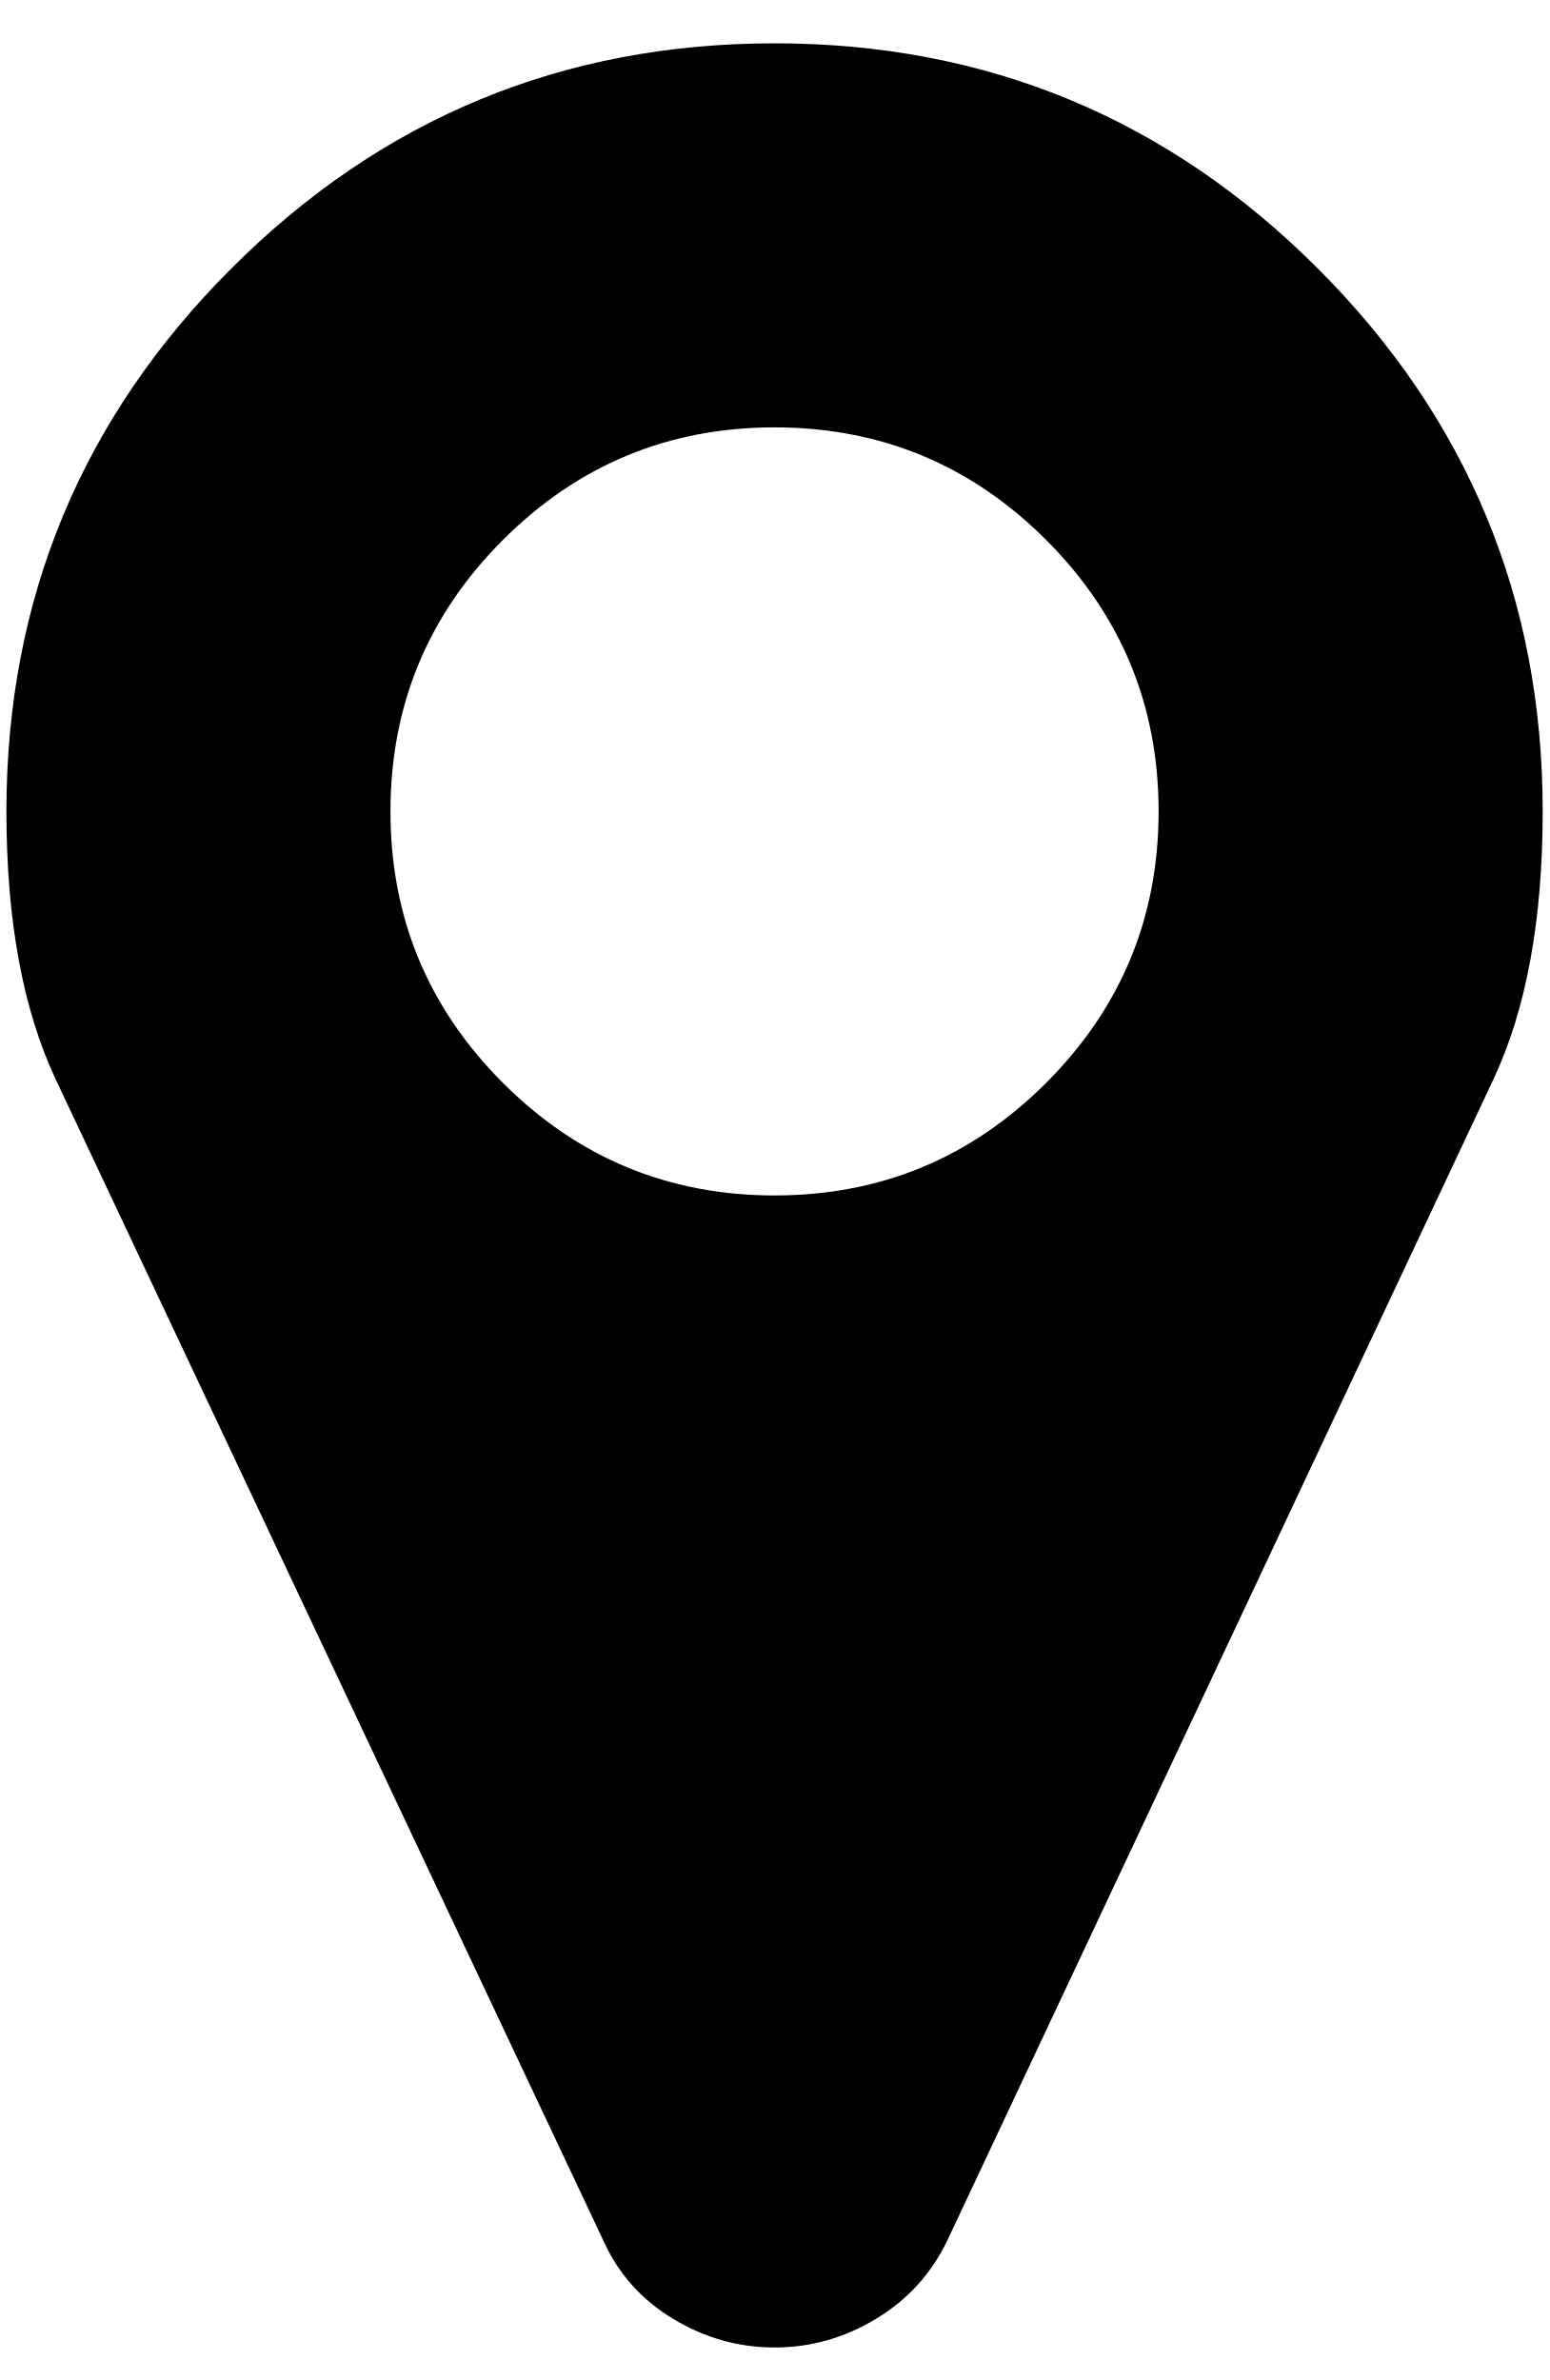
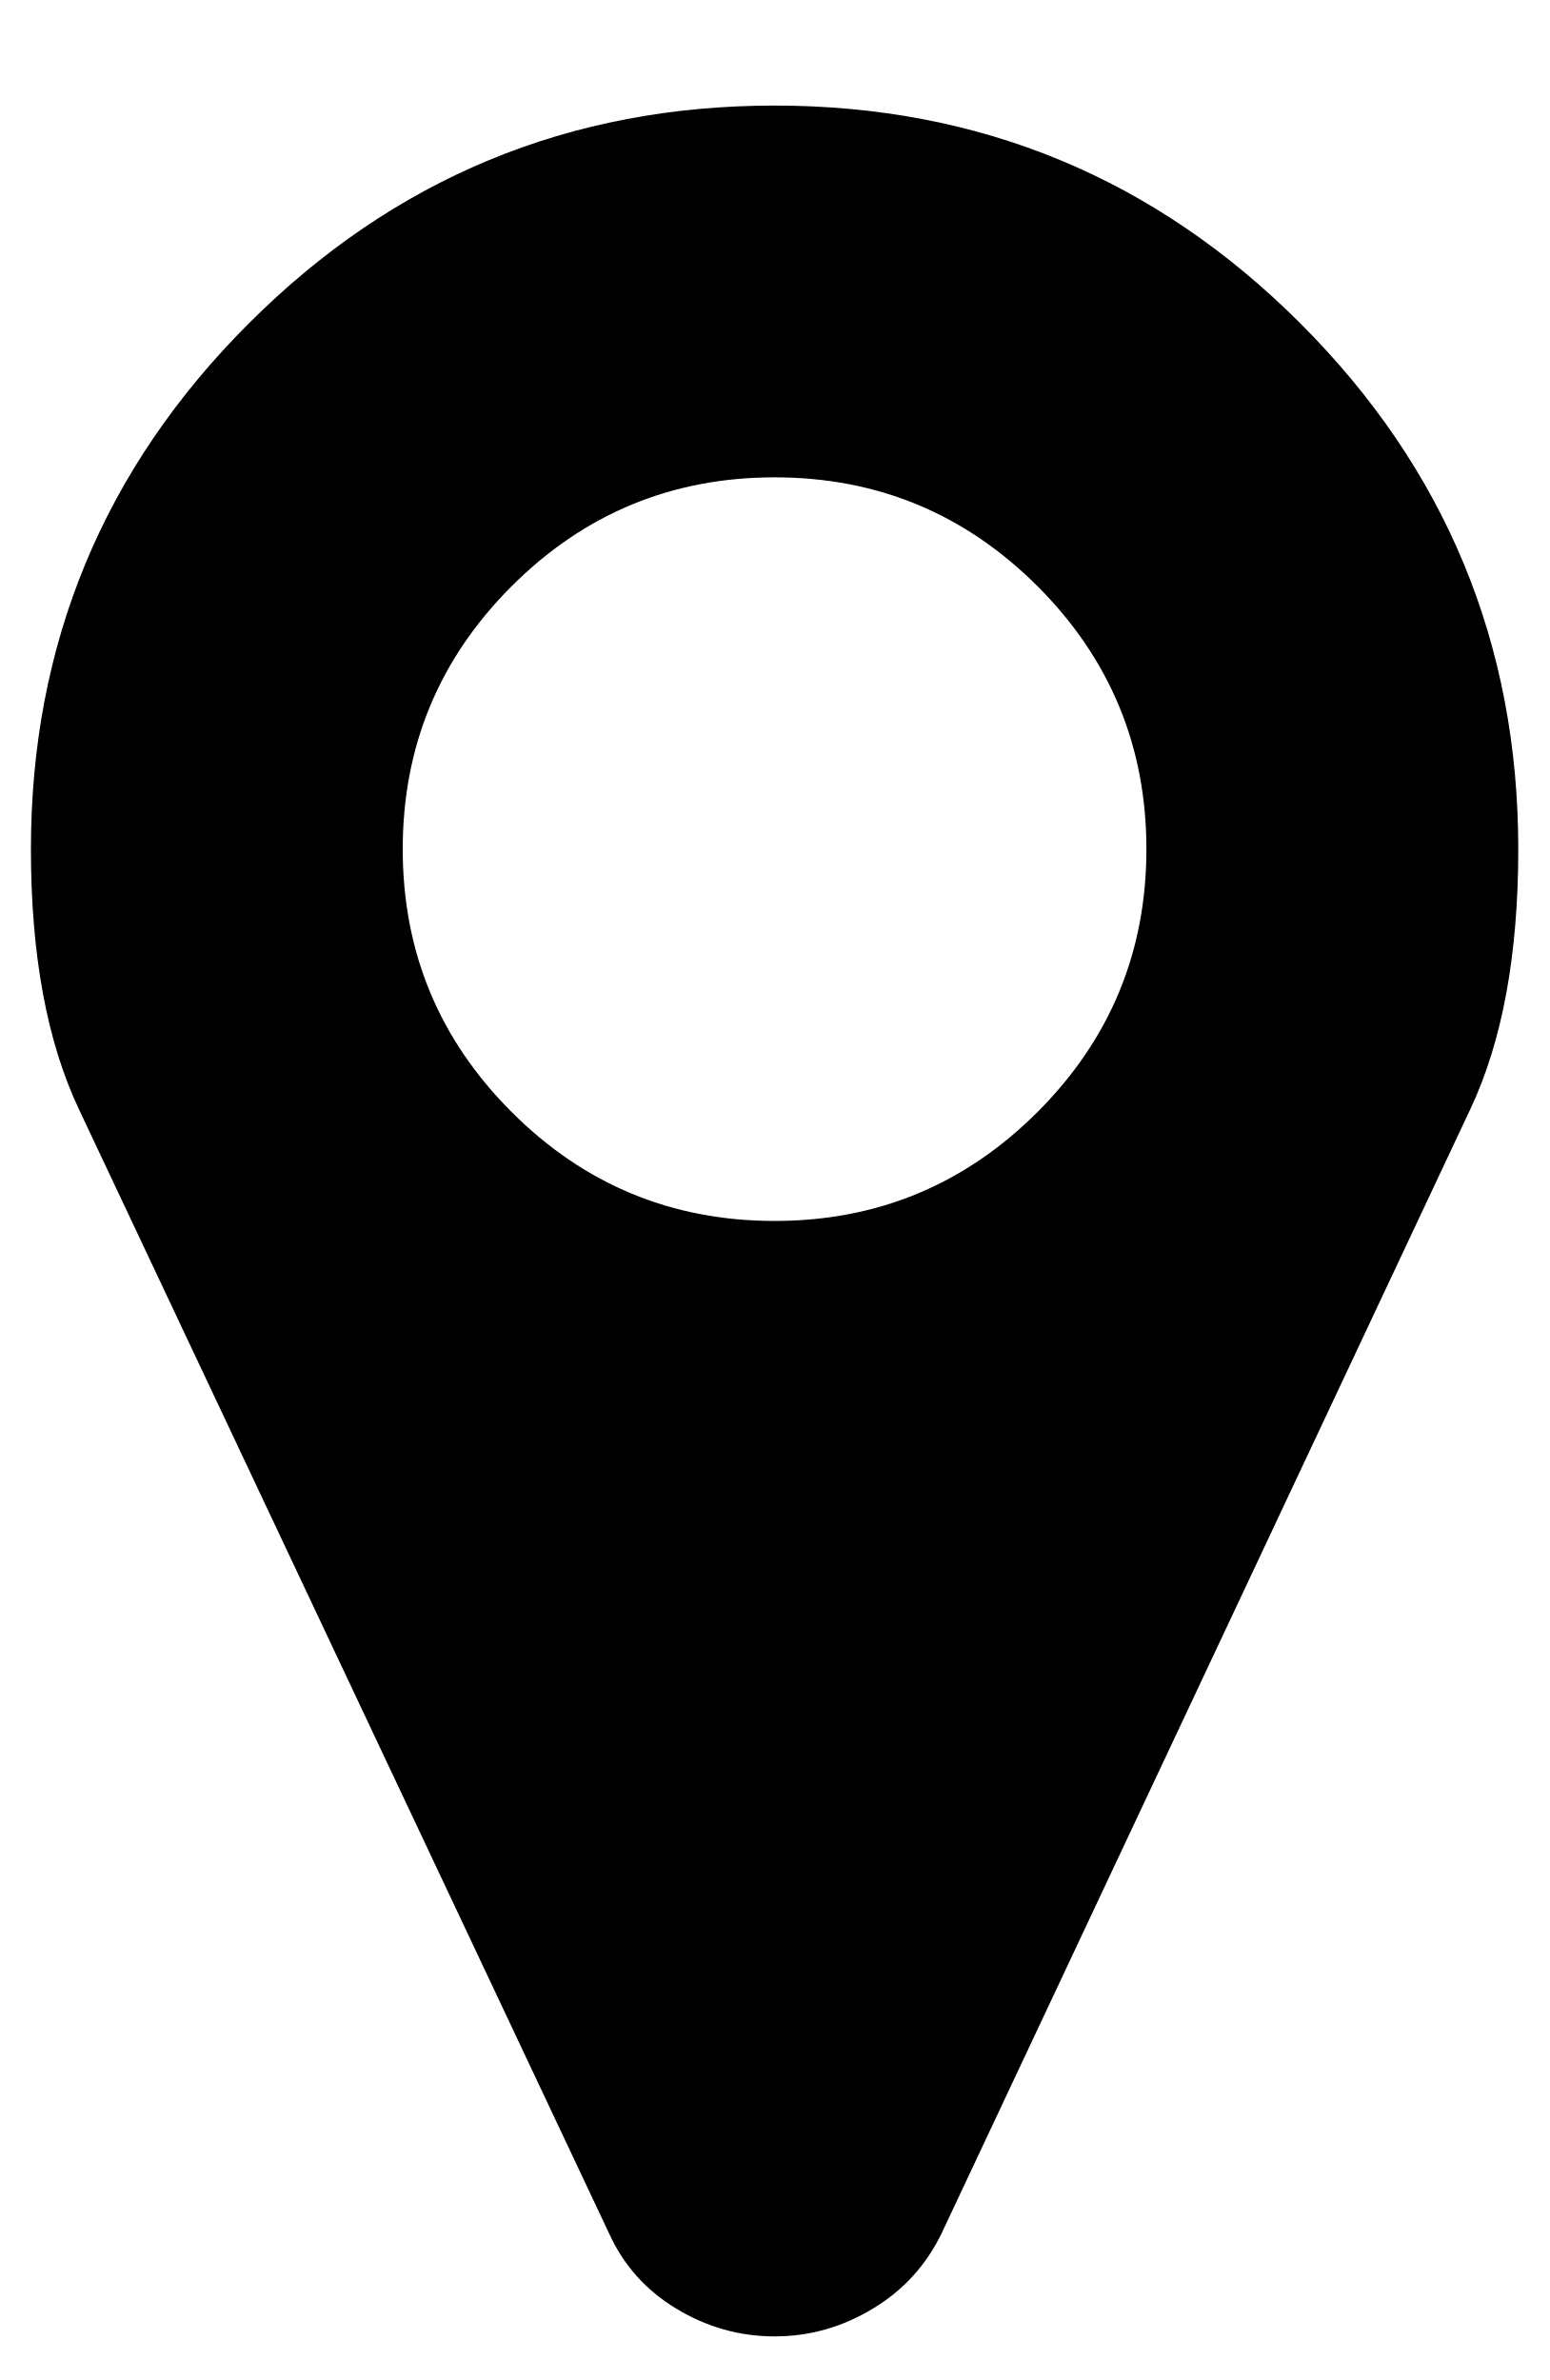
- <svg xmlns="http://www.w3.org/2000/svg" version="1.1" id="Layer_1" x="0px" y="0px" width="35.714px" height="54.875px" viewBox="220.286 392.875 35.714 54.875" enable-background="new 220.286 392.875 35.714 54.875" xml:space="preserve">
+ <svg xmlns="http://www.w3.org/2000/svg" version="1.1" id="Layer_1" x="0px" y="0px" width="26.603px" height="40.875px" viewBox="229.397 406.875 26.603 40.875" enable-background="new 229.397 406.875 26.603 40.875" xml:space="preserve">
  <g id="icomoon-ignore">
</g>
-   <path d="M246.997,411.583c0-2.443-0.864-4.53-2.594-6.26s-3.816-2.594-6.26-2.594c-2.444,0-4.531,0.864-6.261,2.594  s-2.594,3.816-2.594,6.26c0,2.444,0.864,4.531,2.594,6.261s3.816,2.594,6.261,2.594c2.443,0,4.53-0.864,6.26-2.594  S246.997,414.027,246.997,411.583z M255.852,411.583c0,2.514-0.381,4.577-1.142,6.191l-12.589,26.77  c-0.369,0.762-0.916,1.361-1.644,1.799c-0.726,0.438-1.504,0.657-2.334,0.657s-1.609-0.22-2.334-0.657  c-0.728-0.438-1.264-1.037-1.609-1.799l-12.624-26.77c-0.761-1.614-1.142-3.678-1.142-6.191c0-4.889,1.729-9.062,5.188-12.521  c3.459-3.458,7.632-5.188,12.521-5.188s9.062,1.729,12.521,5.188C254.122,402.521,255.852,406.694,255.852,411.583z" />
+   <path d="M249.084,421.458c0-1.762-0.623-3.268-1.87-4.515c-1.248-1.247-2.753-1.87-4.515-1.87c-1.763,0-3.268,0.623-4.516,1.87  c-1.247,1.247-1.87,2.753-1.87,4.515c0,1.763,0.623,3.268,1.87,4.515c1.248,1.248,2.753,1.871,4.516,1.871  c1.762,0,3.267-0.623,4.515-1.871C248.461,424.726,249.084,423.221,249.084,421.458z M255.47,421.458  c0,1.812-0.274,3.301-0.823,4.465l-9.079,19.306c-0.266,0.55-0.66,0.982-1.186,1.298c-0.522,0.315-1.084,0.474-1.683,0.474  s-1.161-0.158-1.684-0.474c-0.524-0.315-0.911-0.748-1.16-1.298l-9.104-19.306c-0.549-1.164-0.823-2.652-0.823-4.465  c0-3.525,1.247-6.535,3.742-9.029c2.494-2.494,5.504-3.741,9.029-3.741s6.535,1.247,9.029,3.741S255.47,417.933,255.47,421.458z" />
</svg>
